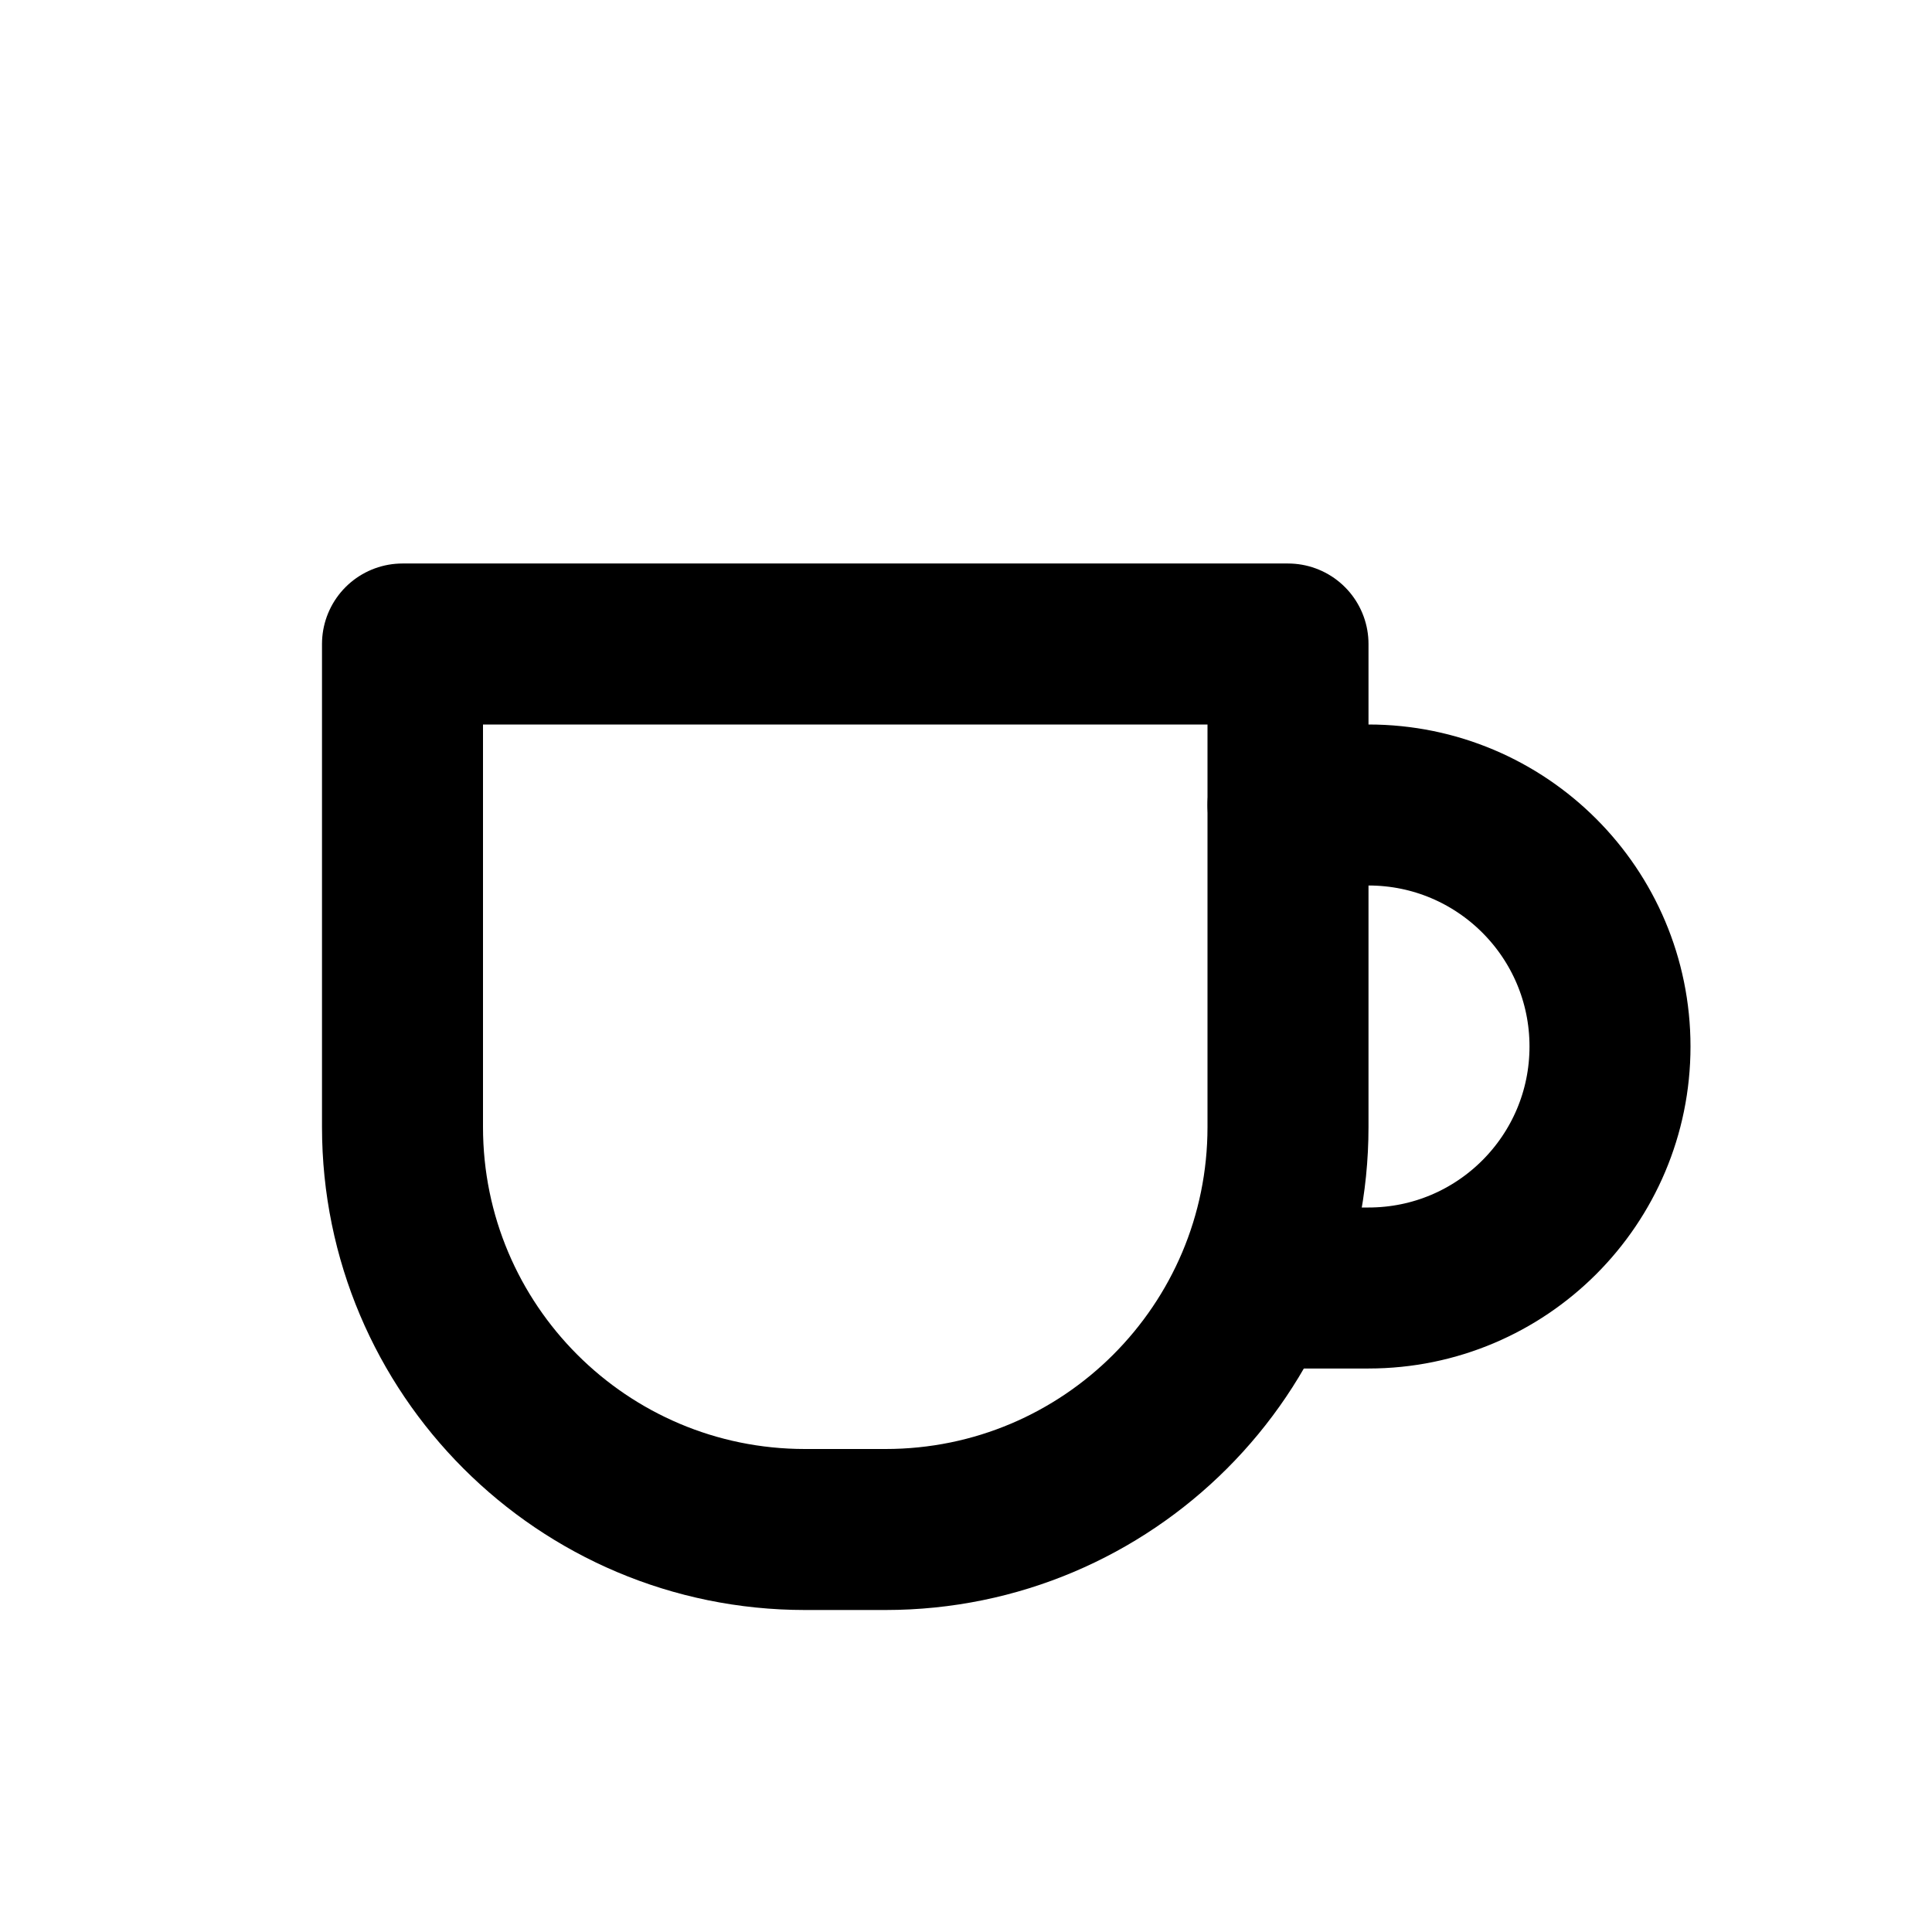
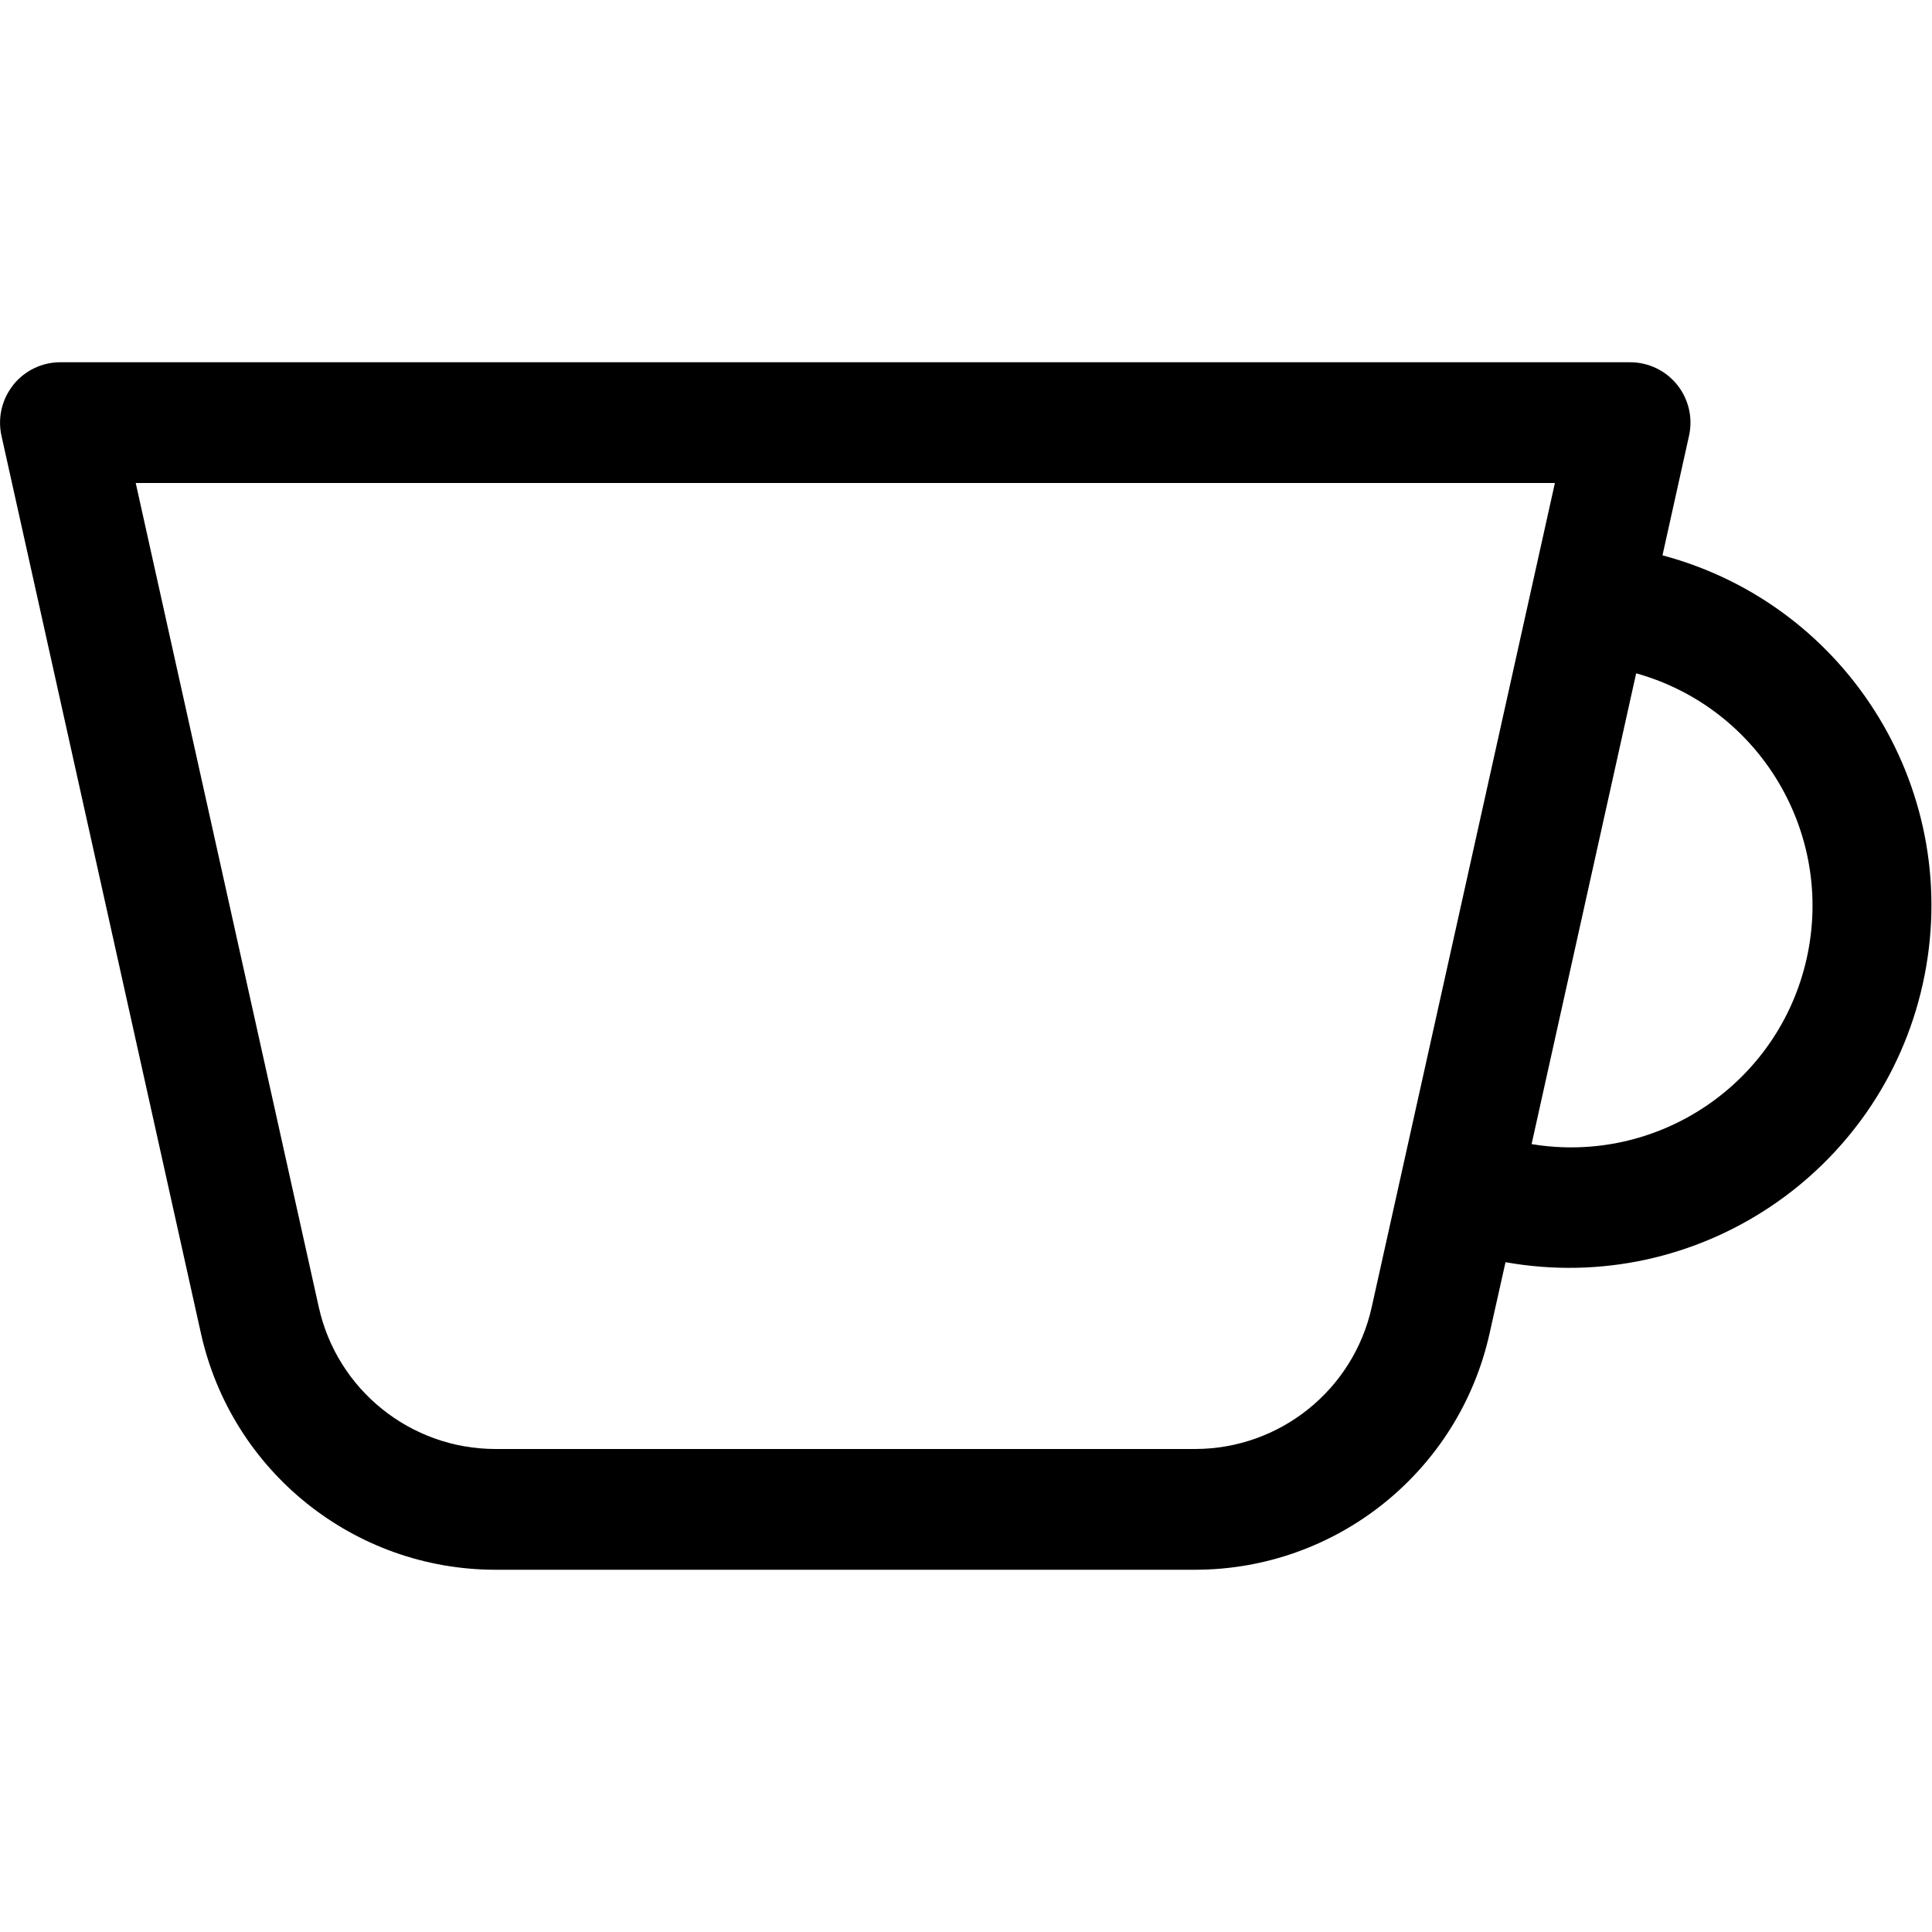
- <svg xmlns="http://www.w3.org/2000/svg" viewBox="0 0 24 24" width="24" height="24" fill="none" stroke="currentColor" stroke-width="2" stroke-linecap="round" stroke-linejoin="round" aria-hidden="true">
-   <path d="M5 8h11v6a5 5 0 0 1-5 5h-1a5 5 0 0 1-5-5z" />
-   <path d="M16 10h1a3 3 0 0 1 0 6h-1" />
+ <svg xmlns="http://www.w3.org/2000/svg" aria-hidden="true" width="16" height="16" fill="currentColor" viewBox="0 0 16 16">
+   <path fill-rule="evenodd" d="M.11 3.187A.5.5 0 0 1 .5 3h13a.5.5 0 0 1 .488.608l-.22.991a3.001 3.001 0 0 1-1.3 5.854l-.132.59A2.5 2.5 0 0 1 9.896 13H4.104a2.5 2.5 0 0 1-2.44-1.958L.012 3.608a.5.5 0 0 1 .098-.42Zm12.574 6.288a2 2 0 0 0 .866-3.899zM1.124 4l1.516 6.825A1.5 1.5 0 0 0 4.104 12h5.792a1.5 1.5 0 0 0 1.464-1.175L12.877 4H1.123Z" />
</svg>
